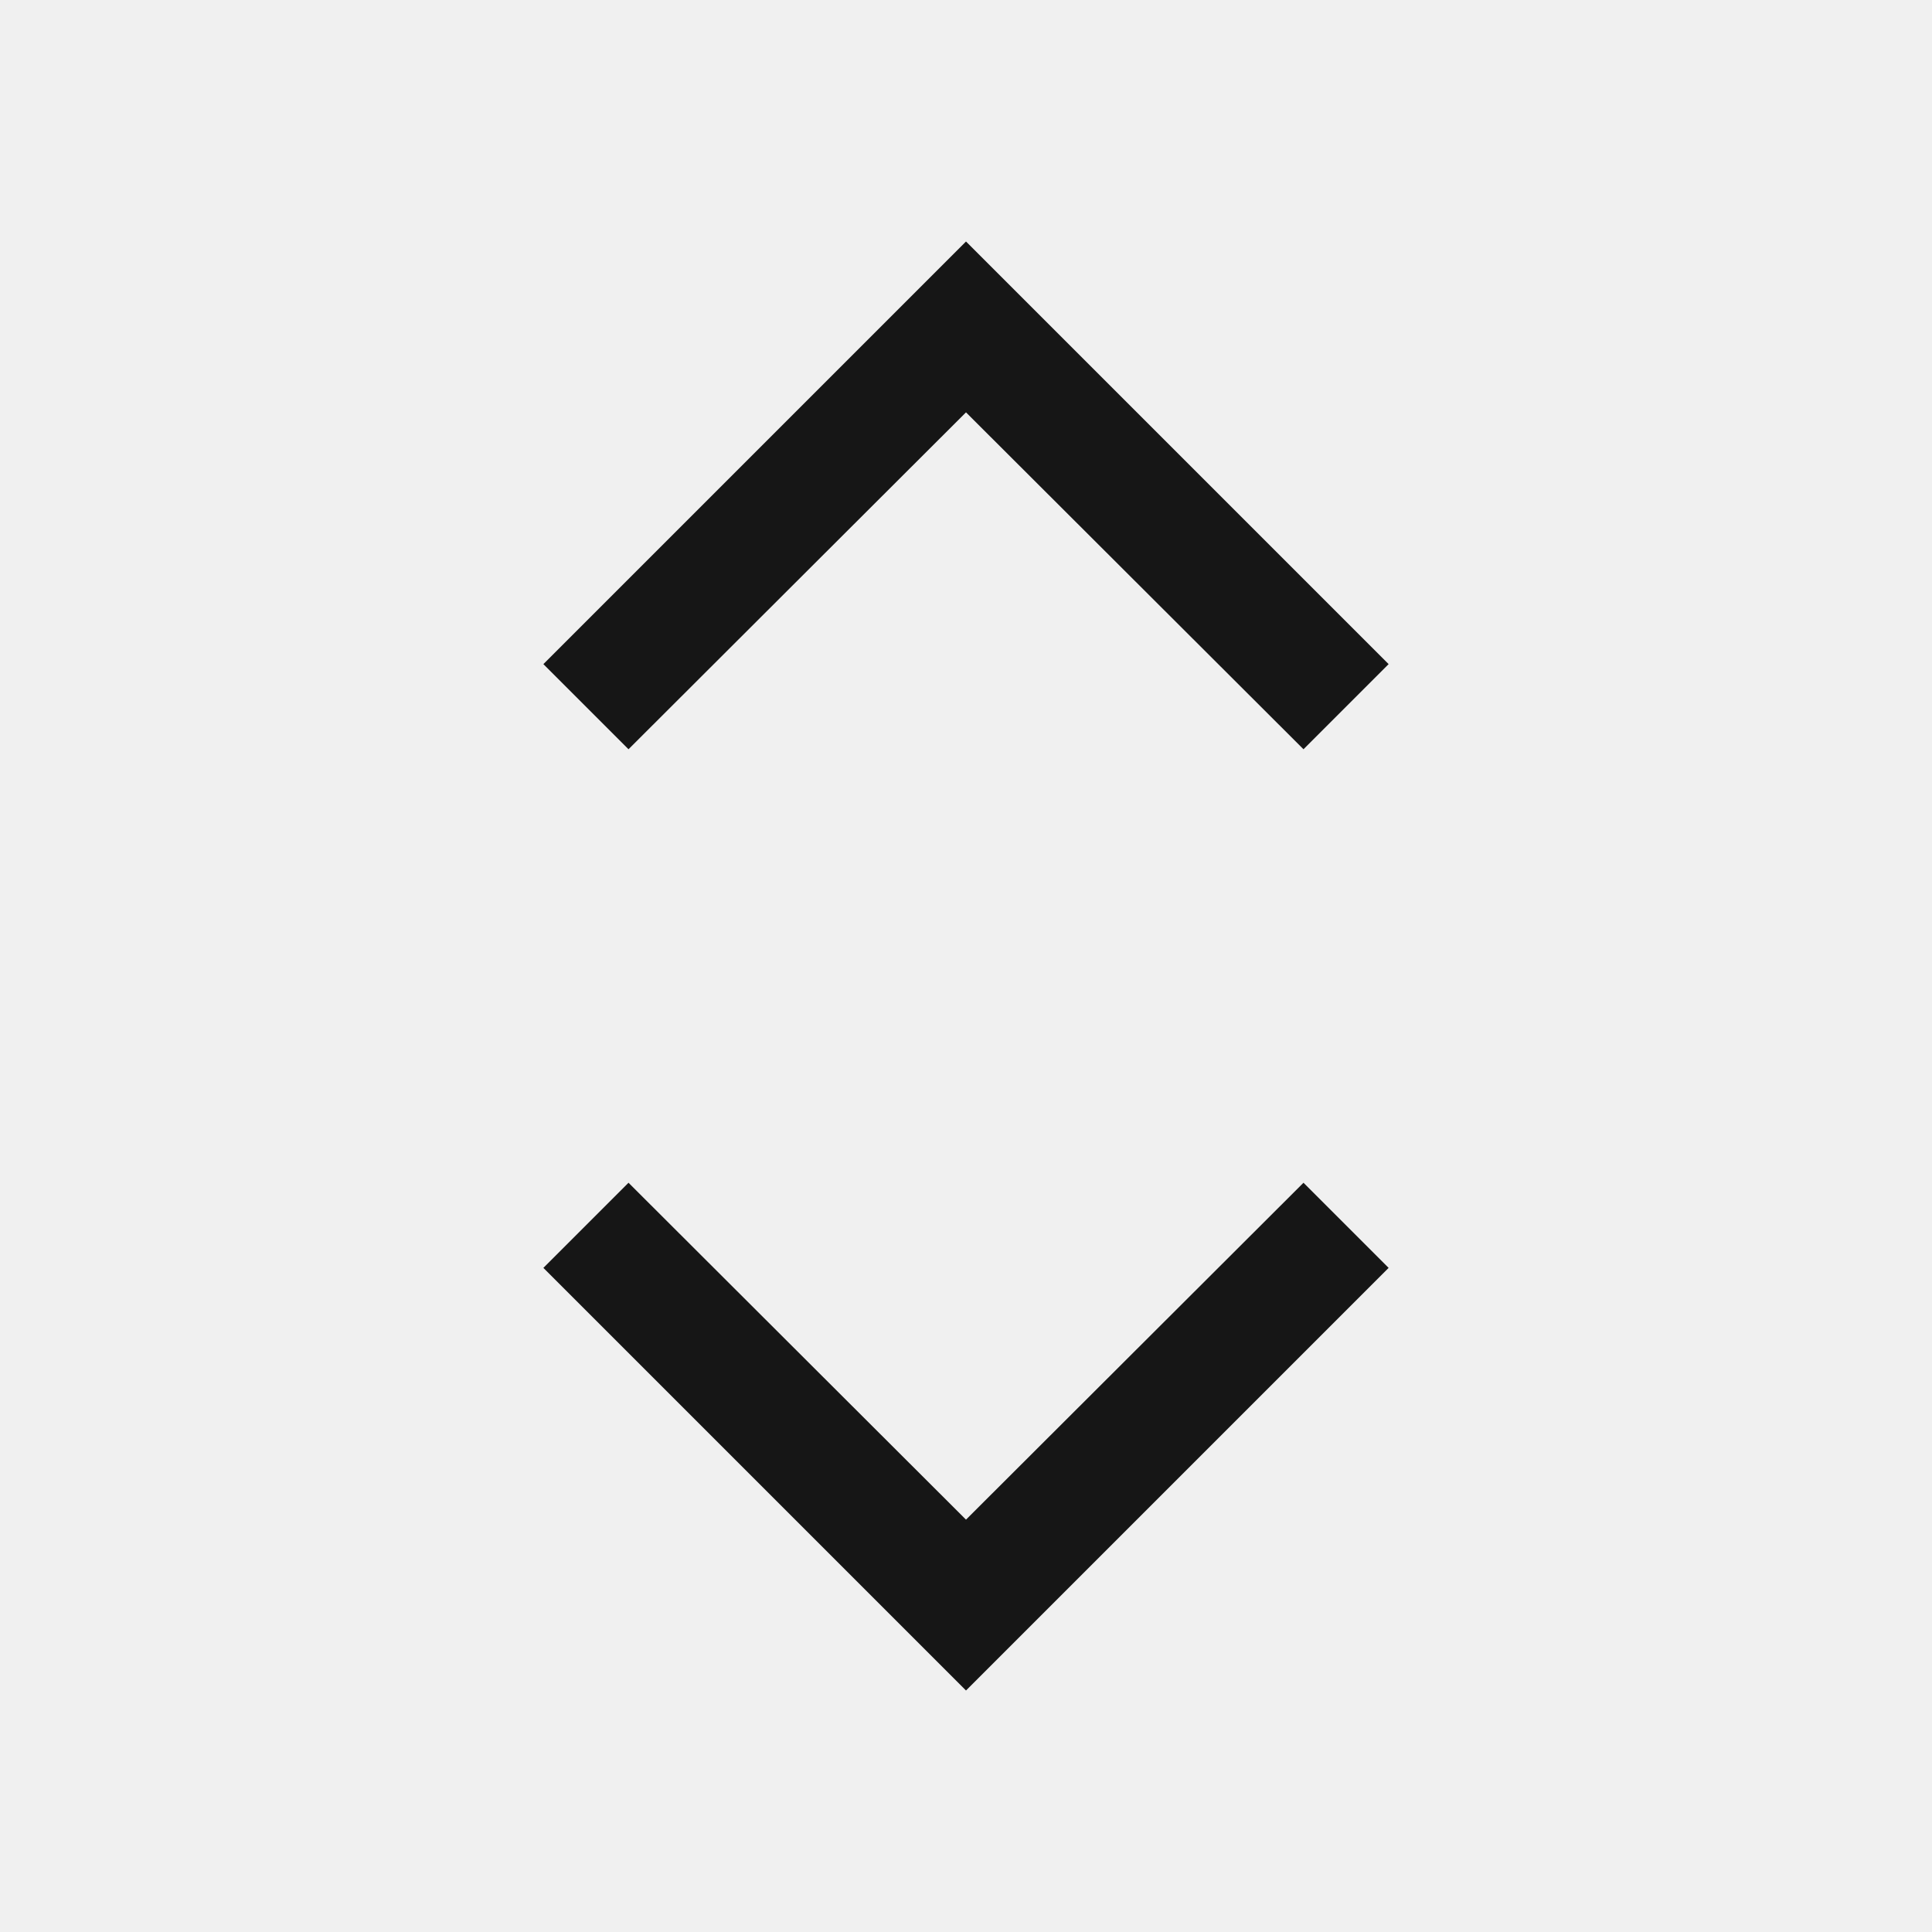
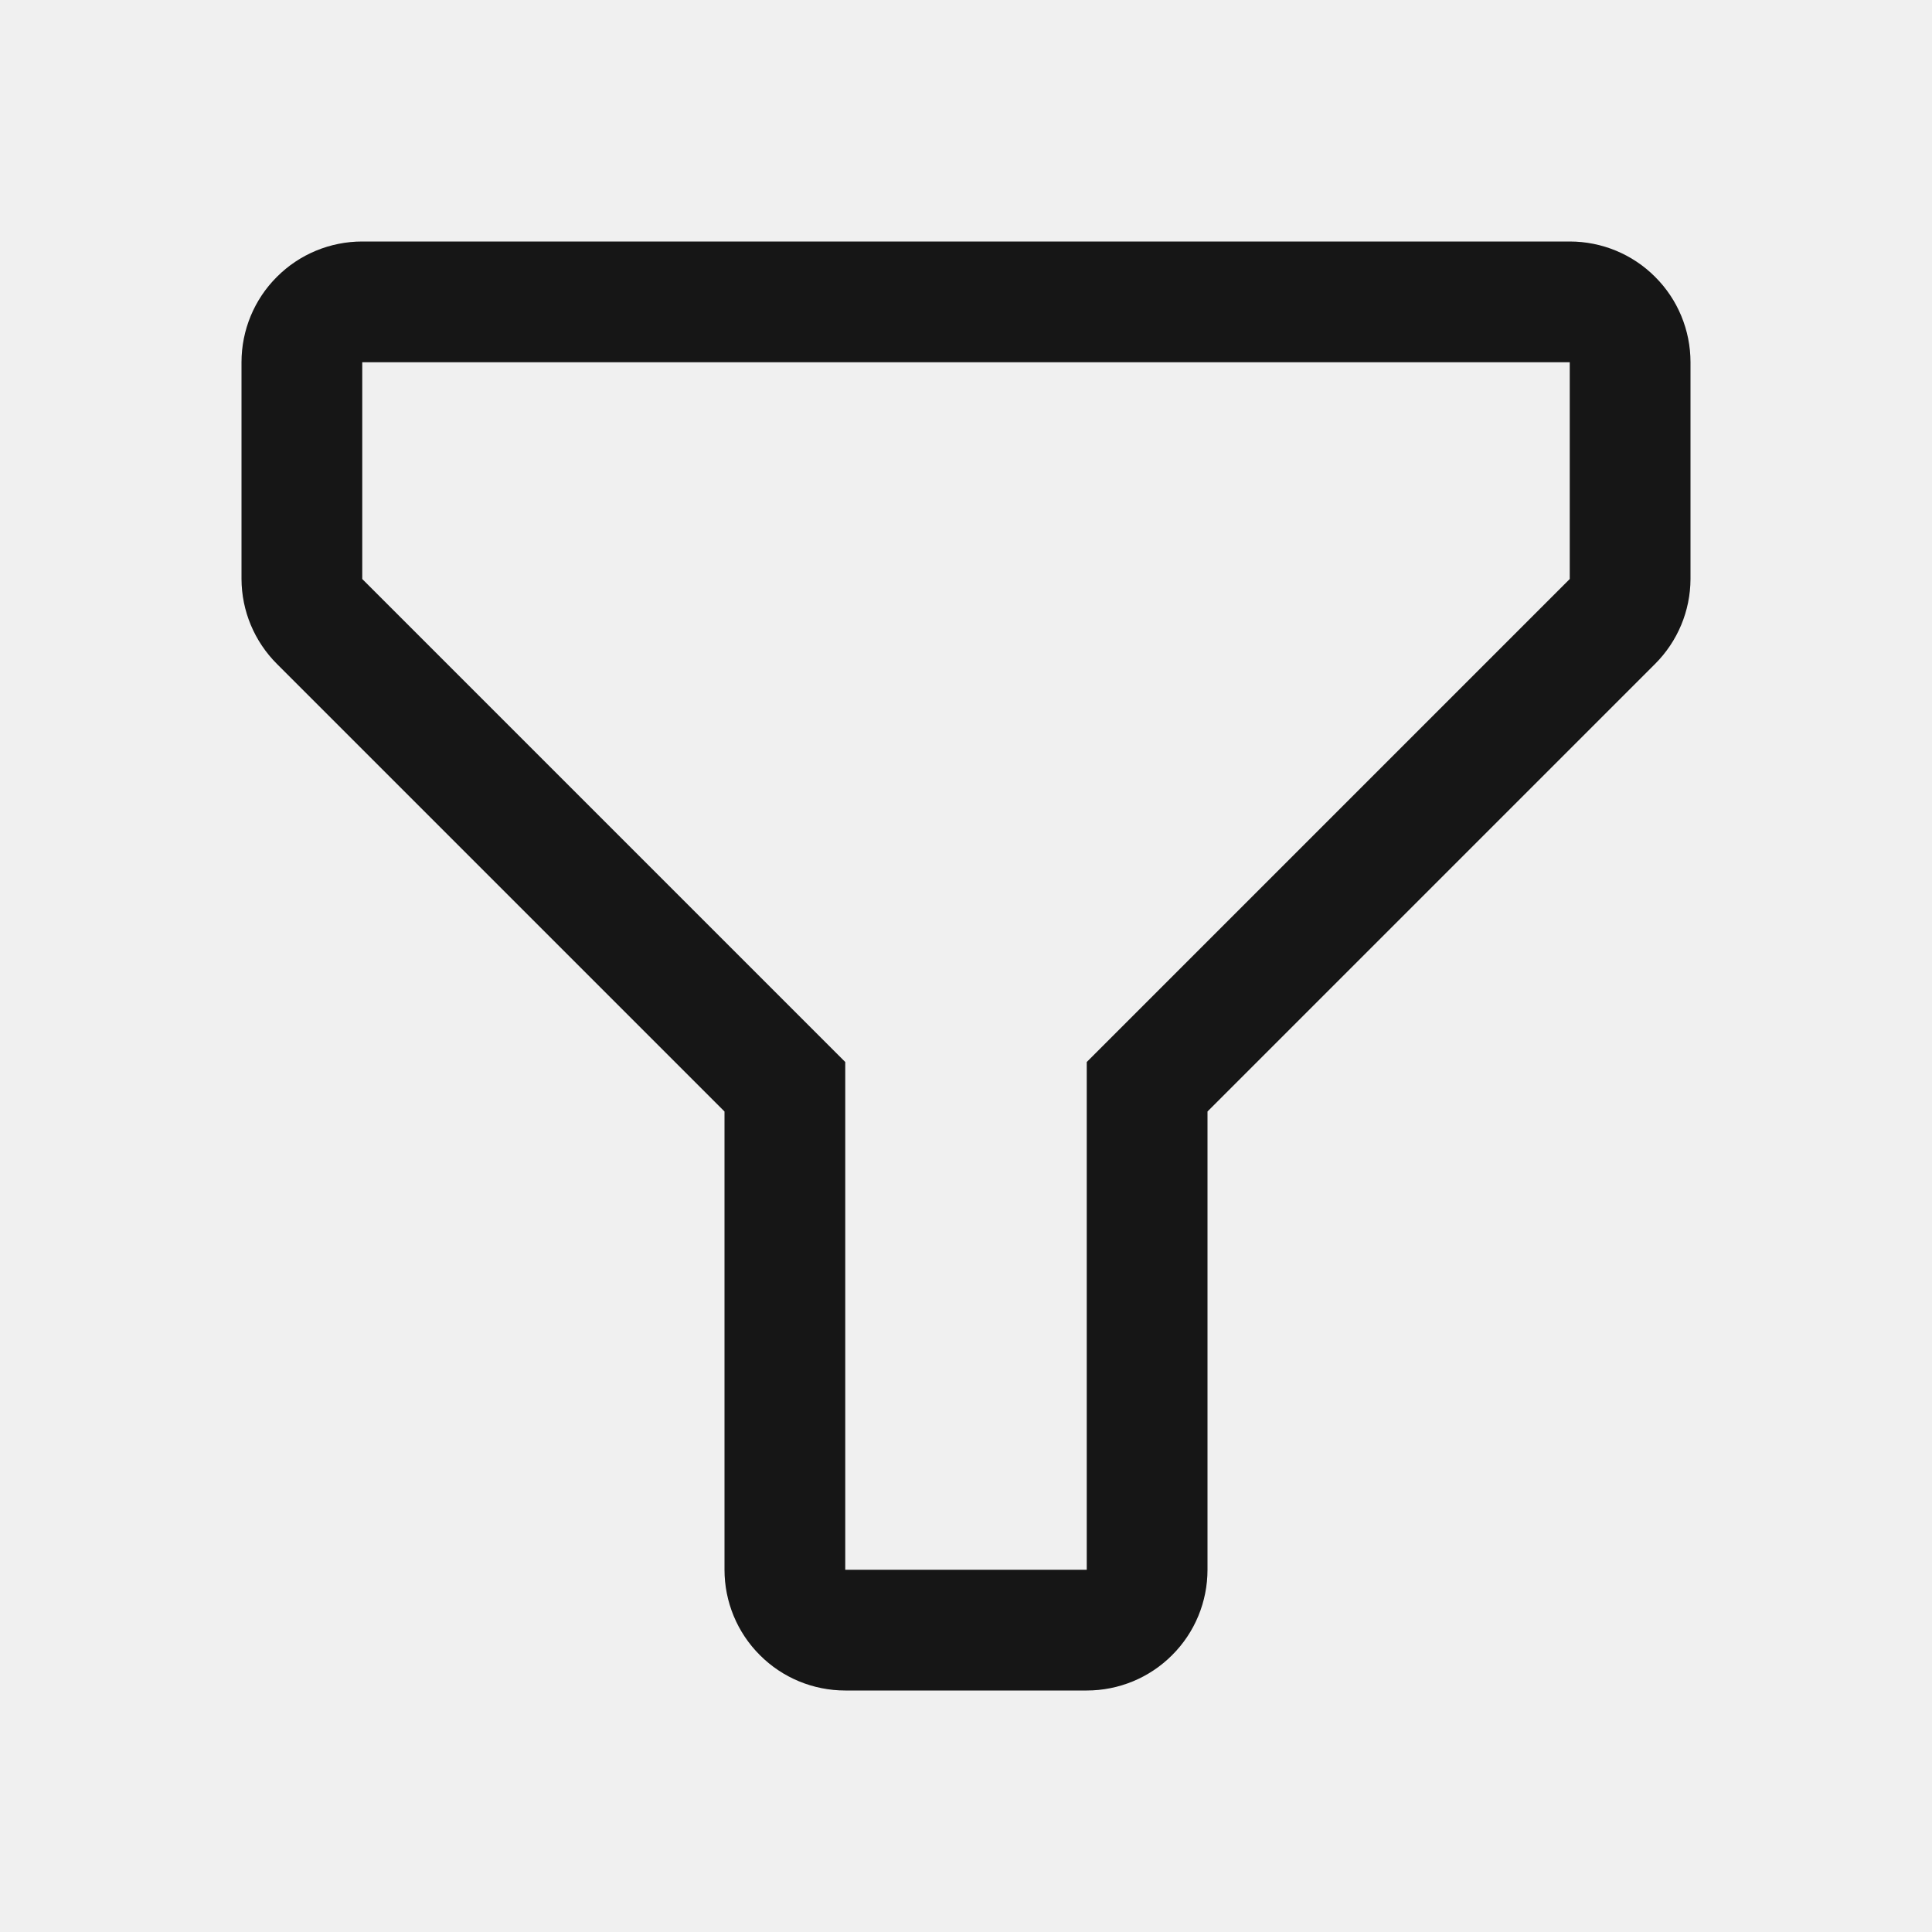
- <svg xmlns="http://www.w3.org/2000/svg" fill="none" height="16" viewBox="0 0 16 16" width="16">
-   <rect style="mix-blend-mode:multiply" fill="white" fill-opacity="0.01" height="16" width="16" />
-   <path d="M8 14L4.5 10.5L5.205 9.795L8 12.585L10.795 9.795L11.5 10.5L8 14Z" fill="#161616" />
-   <path d="M8 2L11.5 5.5L10.795 6.205L8 3.415L5.205 6.205L4.5 5.5L8 2Z" fill="#161616" />
+ <svg xmlns="http://www.w3.org/2000/svg" width="16" height="16" viewBox="0 0 16 16" fill="none">
+   <rect width="16" height="16" fill="white" fill-opacity="0.01" style="mix-blend-mode:multiply" />
+   <path d="M9 14H7C6.735 14 6.48 13.895 6.293 13.707C6.105 13.52 6 13.265 6 13V9.205L2.295 5.5C2.107 5.313 2.001 5.06 2 4.795V3C2 2.735 2.105 2.48 2.293 2.293C2.48 2.105 2.735 2 3 2H13C13.265 2 13.52 2.105 13.707 2.293C13.895 2.48 14 2.735 14 3V4.795C13.999 5.06 13.893 5.313 13.705 5.5L10 9.205V13C10 13.265 9.895 13.52 9.707 13.707C9.52 13.895 9.265 14 9 14ZM3 3V4.795L7 8.795V13H9V8.795L13 4.795V3H3Z" fill="#161616" />
</svg>
